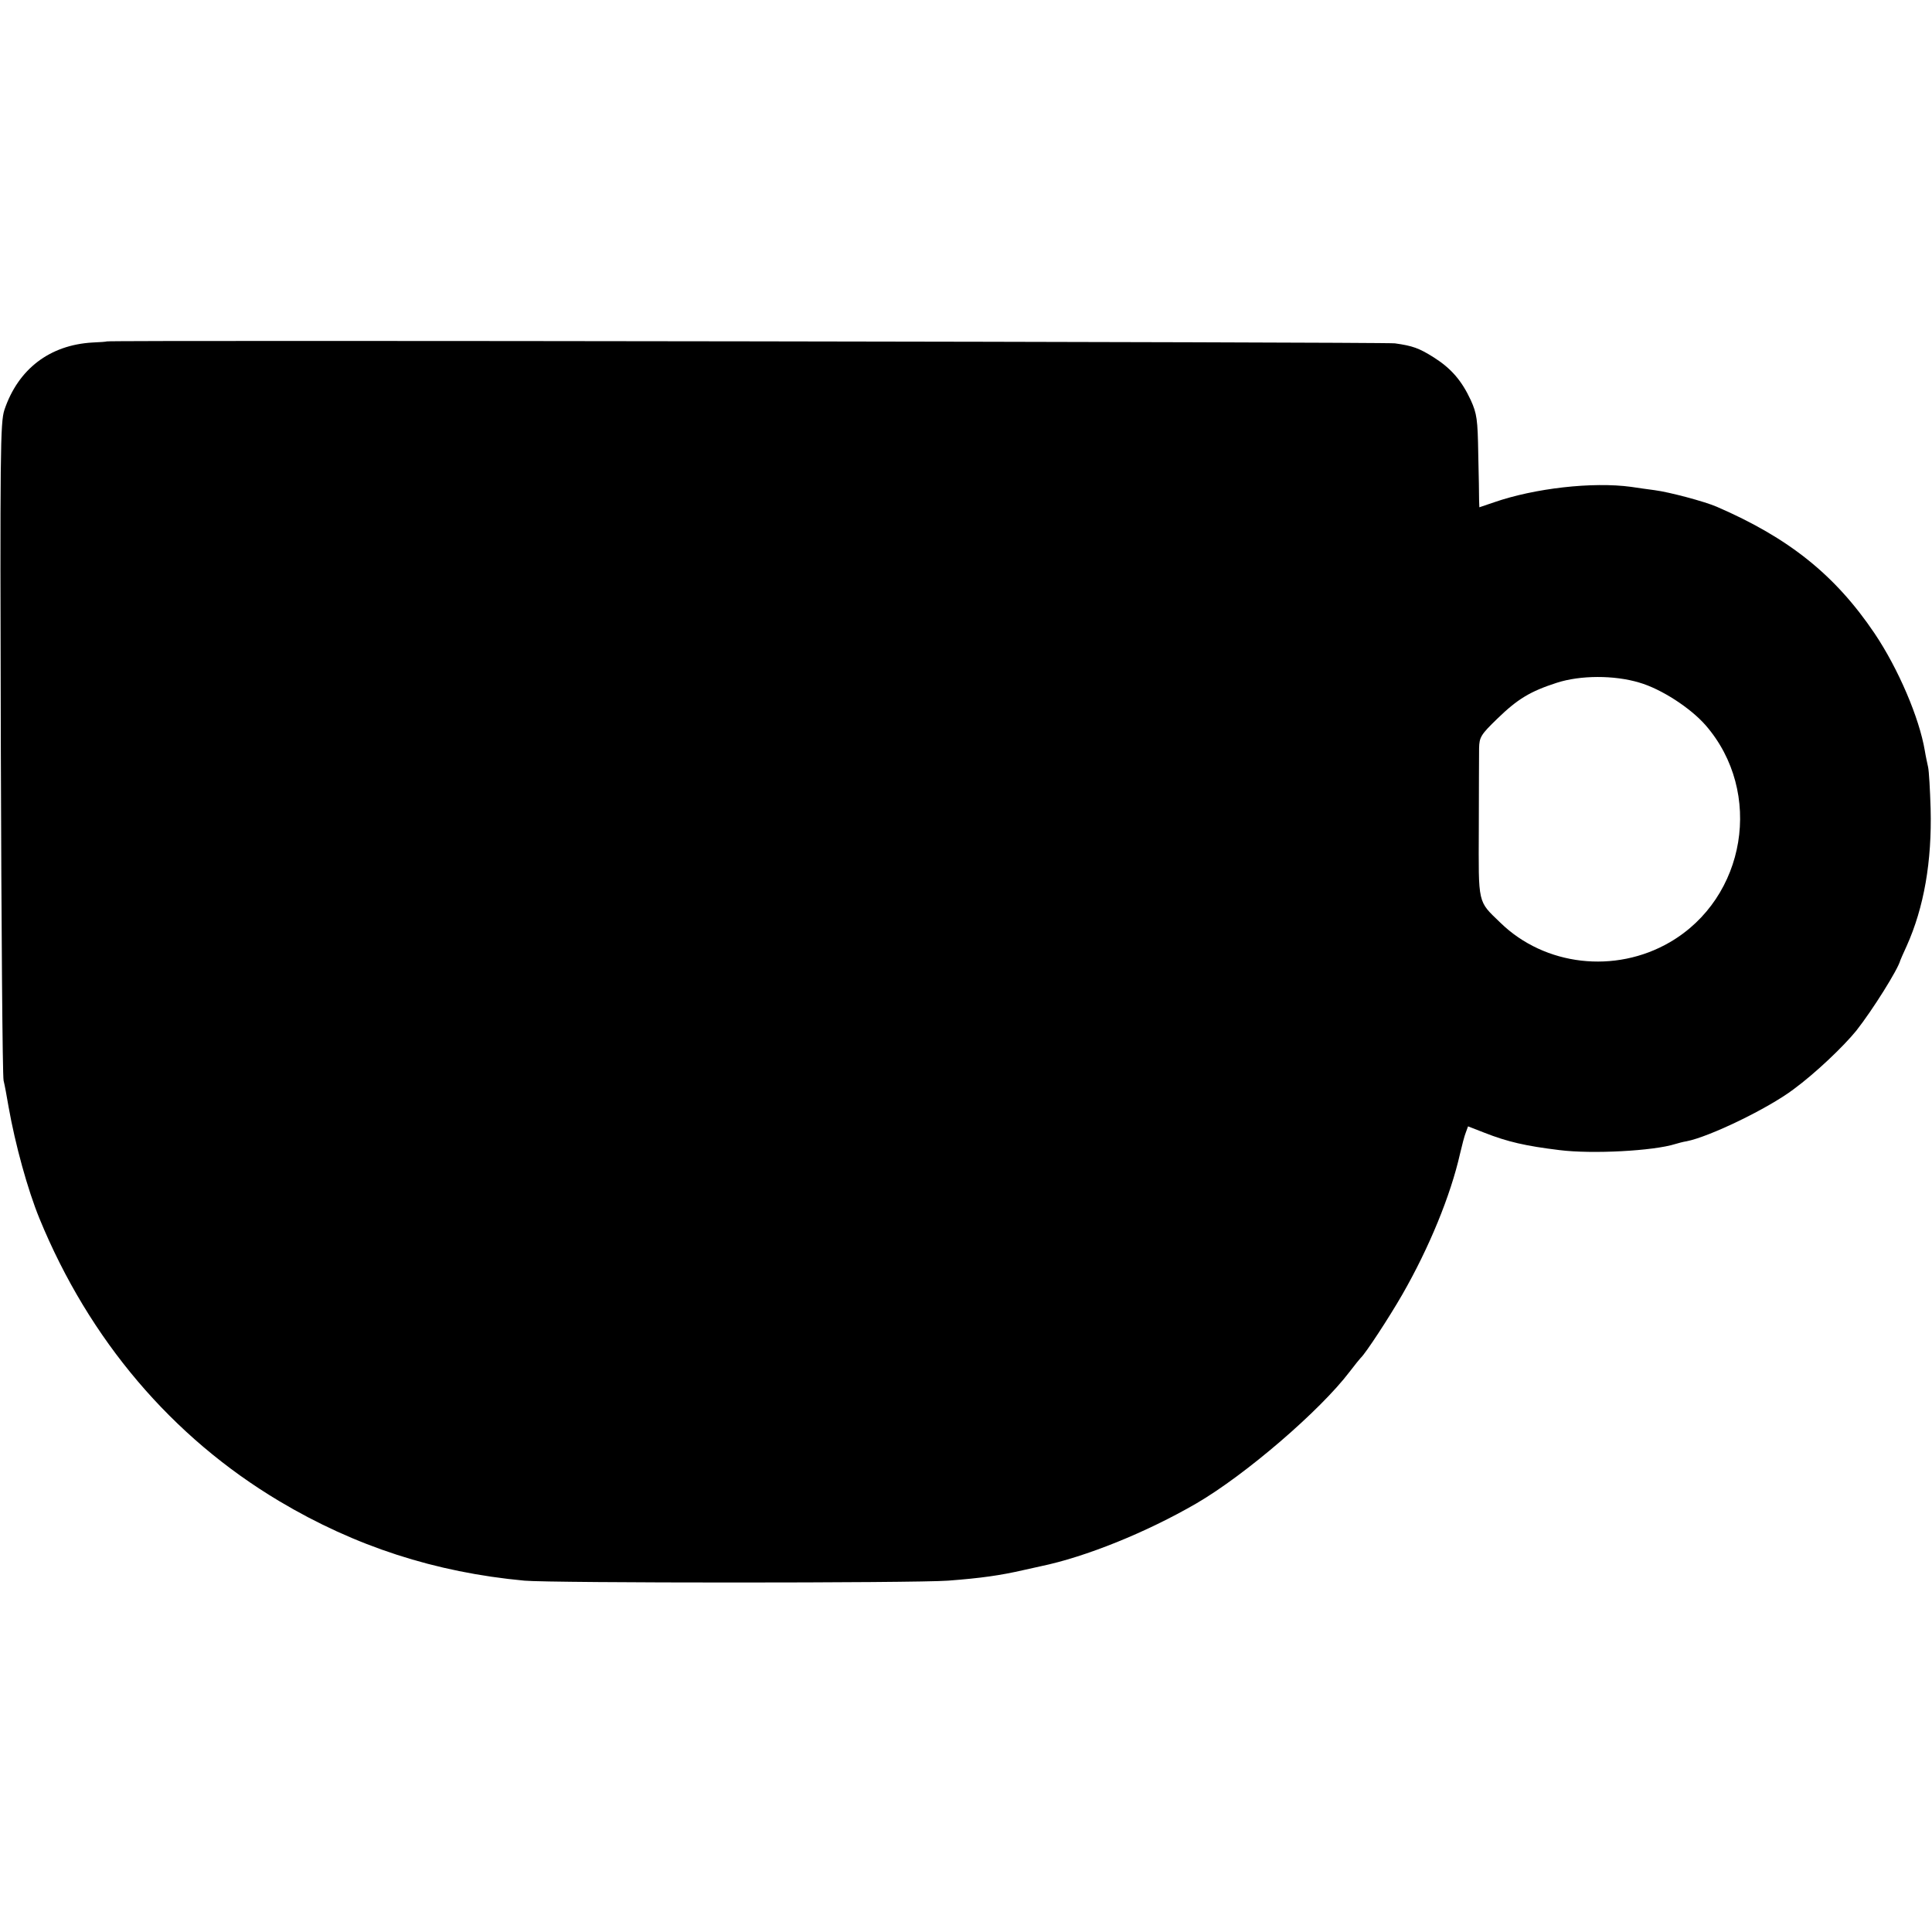
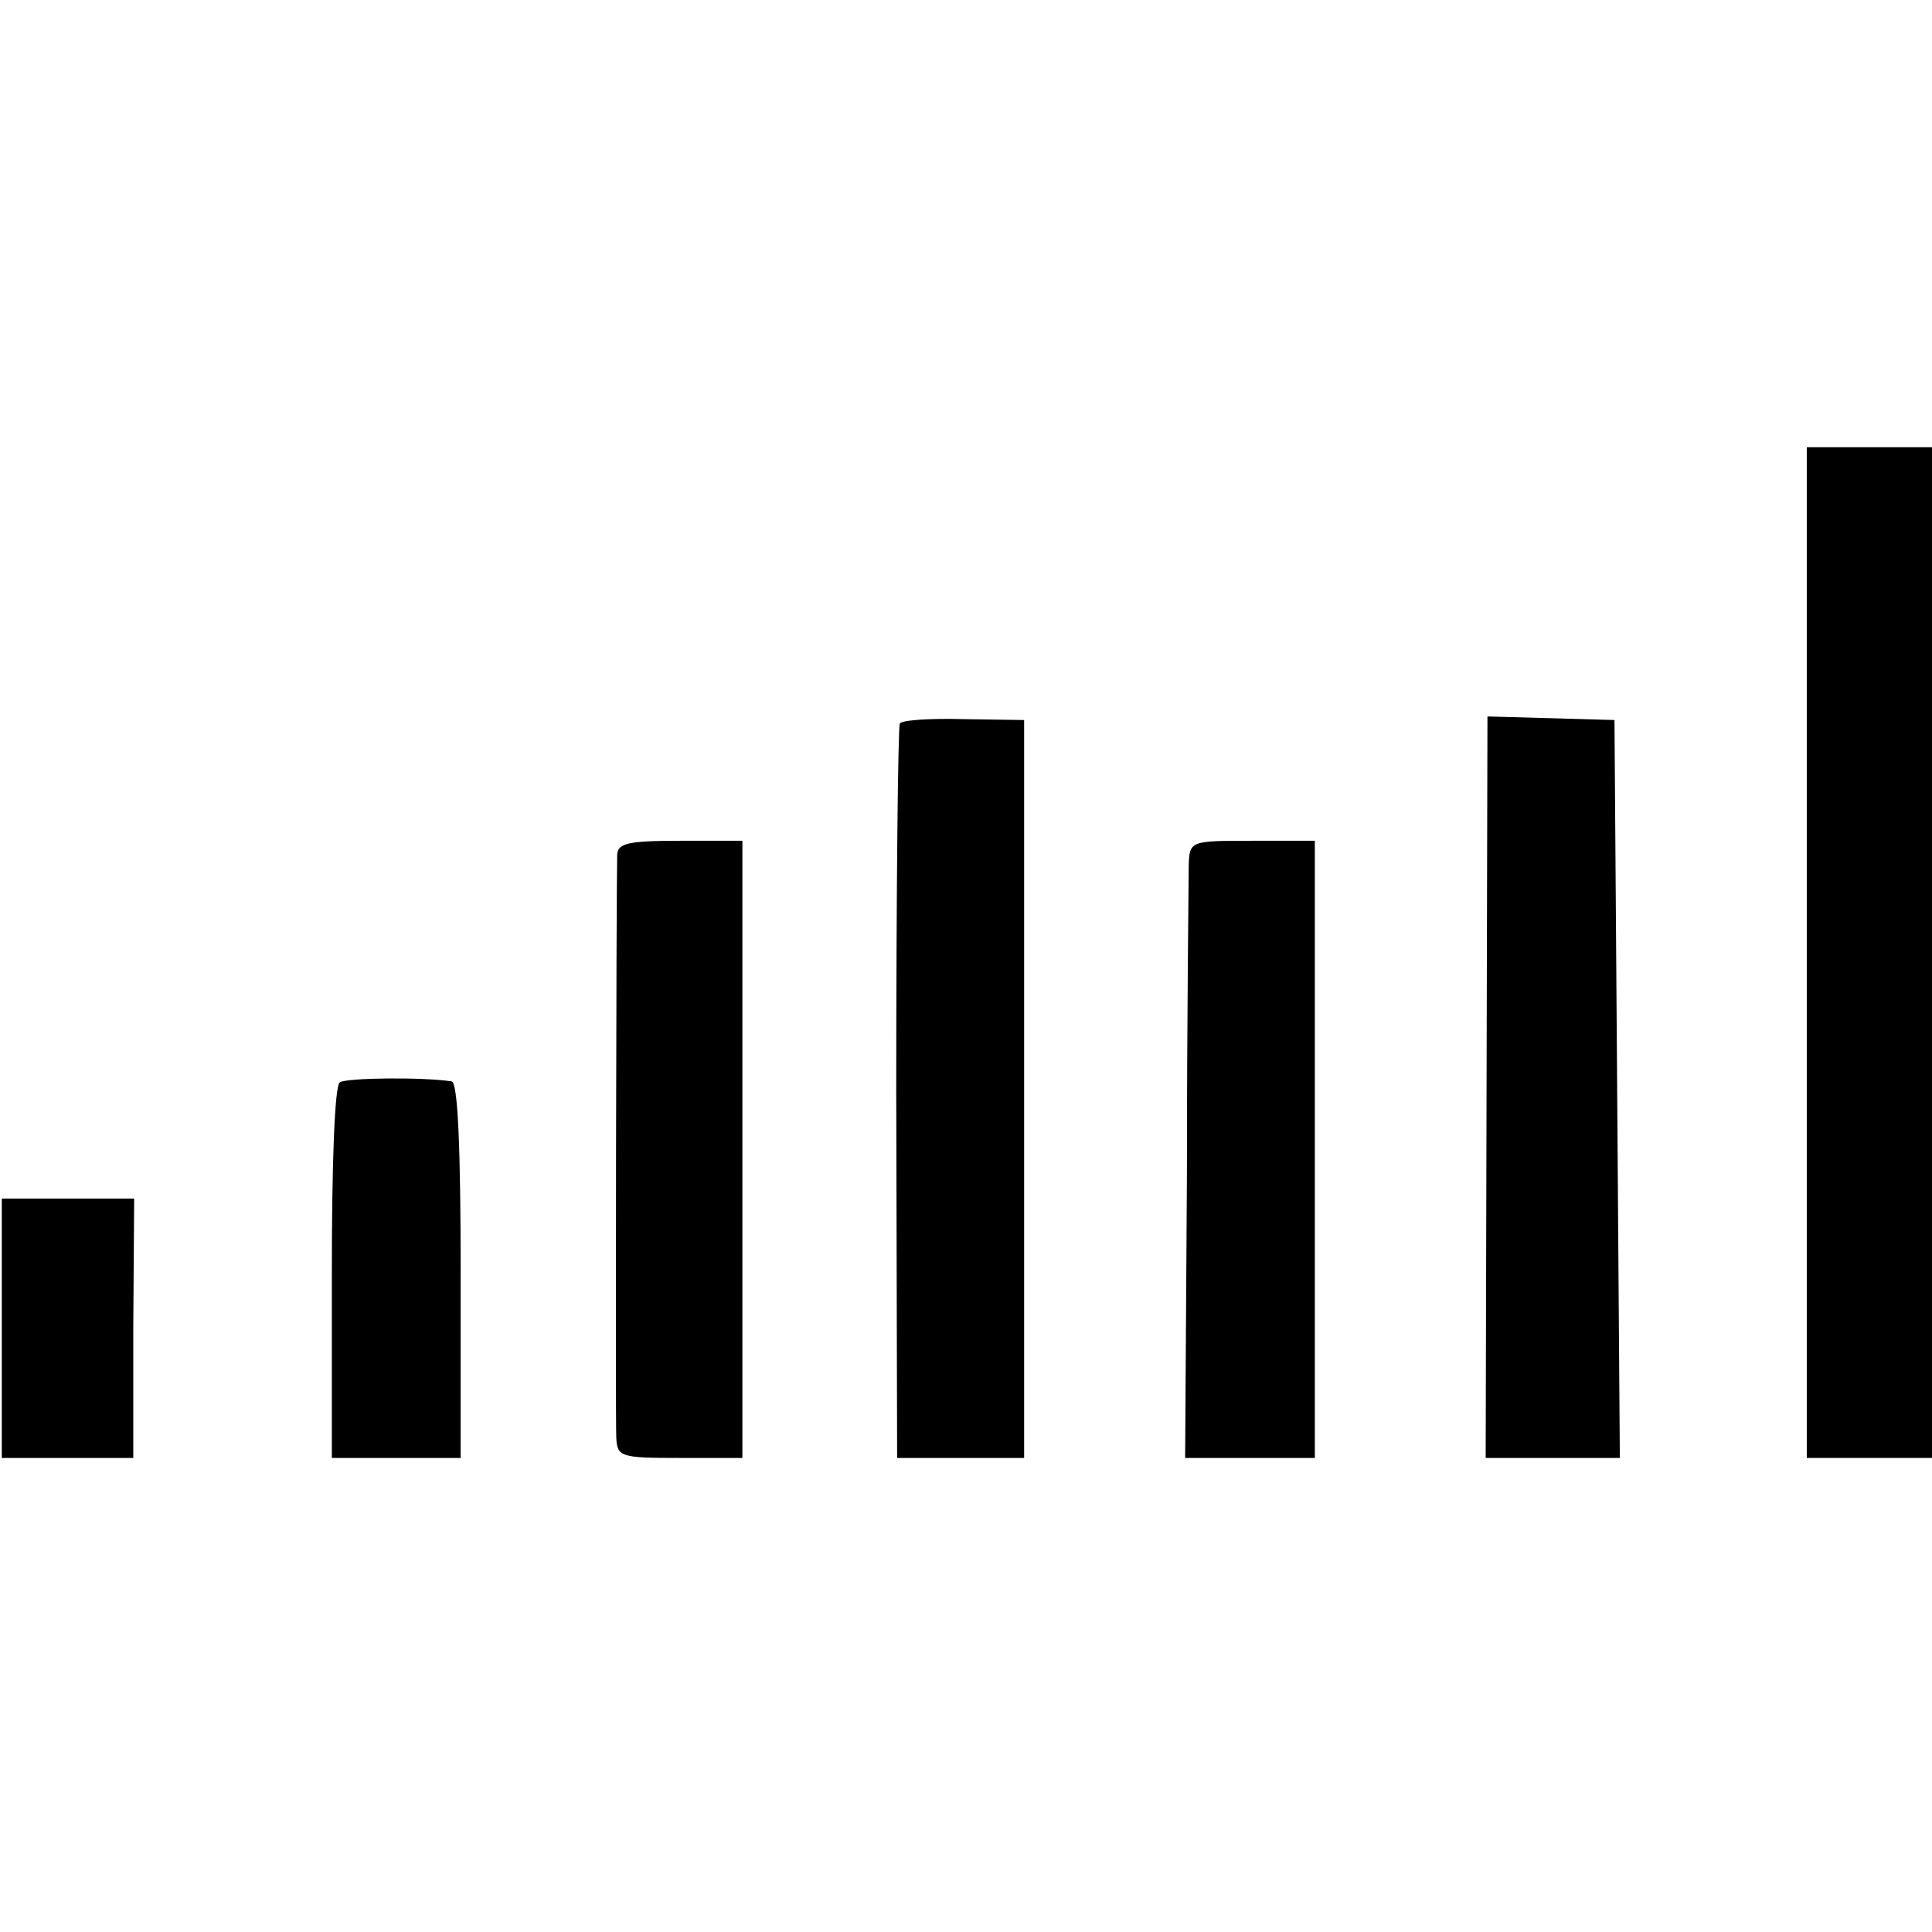
- <svg xmlns="http://www.w3.org/2000/svg" version="1.0" width="700pt" height="700pt" viewBox="0 0 700 700" preserveAspectRatio="xMidYMid meet">
-   <g transform="translate(0,700) scale(0.1,-0.1)" fill="#000000" stroke="none">
-     <path d="M387 5763 c-1 -1 -24 -3 -52 -4 -155 -9 -269 -96 -319 -244 -15 -46 -16 -145 -13 -1225 2 -646 6 -1188 10 -1205 4 -16 12 -59 18 -95 24 -136 69 -300 112 -405 180 -439 480 -792 869 -1024 275 -164 565 -258 888 -288 97 -9 1416 -9 1535 0 119 9 189 19 272 38 27 6 55 12 63 14 164 34 384 123 565 228 177 103 448 336 555 477 19 25 37 47 40 50 17 15 104 148 151 230 97 169 175 359 209 510 7 30 16 65 21 77 l8 22 59 -23 c84 -33 149 -48 272 -63 119 -15 341 -3 420 22 10 3 28 8 41 10 82 16 294 118 387 188 79 58 181 155 228 213 59 75 151 222 159 254 1 3 11 26 23 52 63 140 92 307 87 498 -2 69 -6 136 -9 150 -3 14 -9 41 -12 60 -20 119 -96 297 -182 425 -143 212 -311 346 -572 459 -44 19 -171 53 -225 60 -22 3 -60 8 -85 12 -140 19 -350 -5 -497 -56 l-53 -18 -1 26 c0 15 -1 90 -3 167 -2 126 -5 146 -27 195 -33 71 -71 115 -134 155 -54 34 -77 42 -141 51 -35 5 -4663 12 -4667 7z m5552 -1236 c80 -23 186 -92 241 -155 210 -242 147 -625 -130 -786 -198 -115 -453 -86 -614 71 -83 80 -79 64 -78 341 0 136 1 267 1 291 1 40 6 49 66 107 73 71 119 99 215 130 86 28 209 28 299 1z" />
+ <svg xmlns="http://www.w3.org/2000/svg" version="1.0" width="216pt" height="216pt" viewBox="0 0 216 216" preserveAspectRatio="xMidYMid meet">
+   <g transform="translate(0,216) scale(0.1,-0.1)" fill="#000000" stroke="none">
+     <path d="M2020 1095 l0 -565 70 0 70 0 0 565 0 565 -70 0 -70 0 0 -565z" />
+     <path d="M1006 1351 c-2 -3 -4 -189 -4 -413 l1 -408 71 0 71 0 0 413 0 412 -68 1 c-37 1 -69 -1 -71 -5z" />
+     <path d="M1662 945 l-1 -415 75 0 75 0 -3 413 -3 412 -71 2 -71 2 -1 -414z" />
+     <path d="M690 1203 c-1 -38 -2 -629 -1 -650 1 -22 5 -23 71 -23 l70 0 0 345 0 345 -70 0 c-60 0 -70 -3 -70 -17z" />
+     <path d="M1329 1193 c0 -16 -2 -171 -2 -345 l-2 -318 73 0 72 0 0 345 0 345 -70 0 c-69 0 -70 0 -71 -27z" />
+     <path d="M380 950 c-6 -3 -9 -94 -9 -213 l0 -207 72 0 72 0 0 210 c0 134 -3 210 -10 211 -33 5 -117 4 -125 -1z" />
+     <path d="M2 675 l0 -145 73 0 74 0 0 145 1 145 -74 0 -74 0 0 -145z" />
  </g>
</svg>
